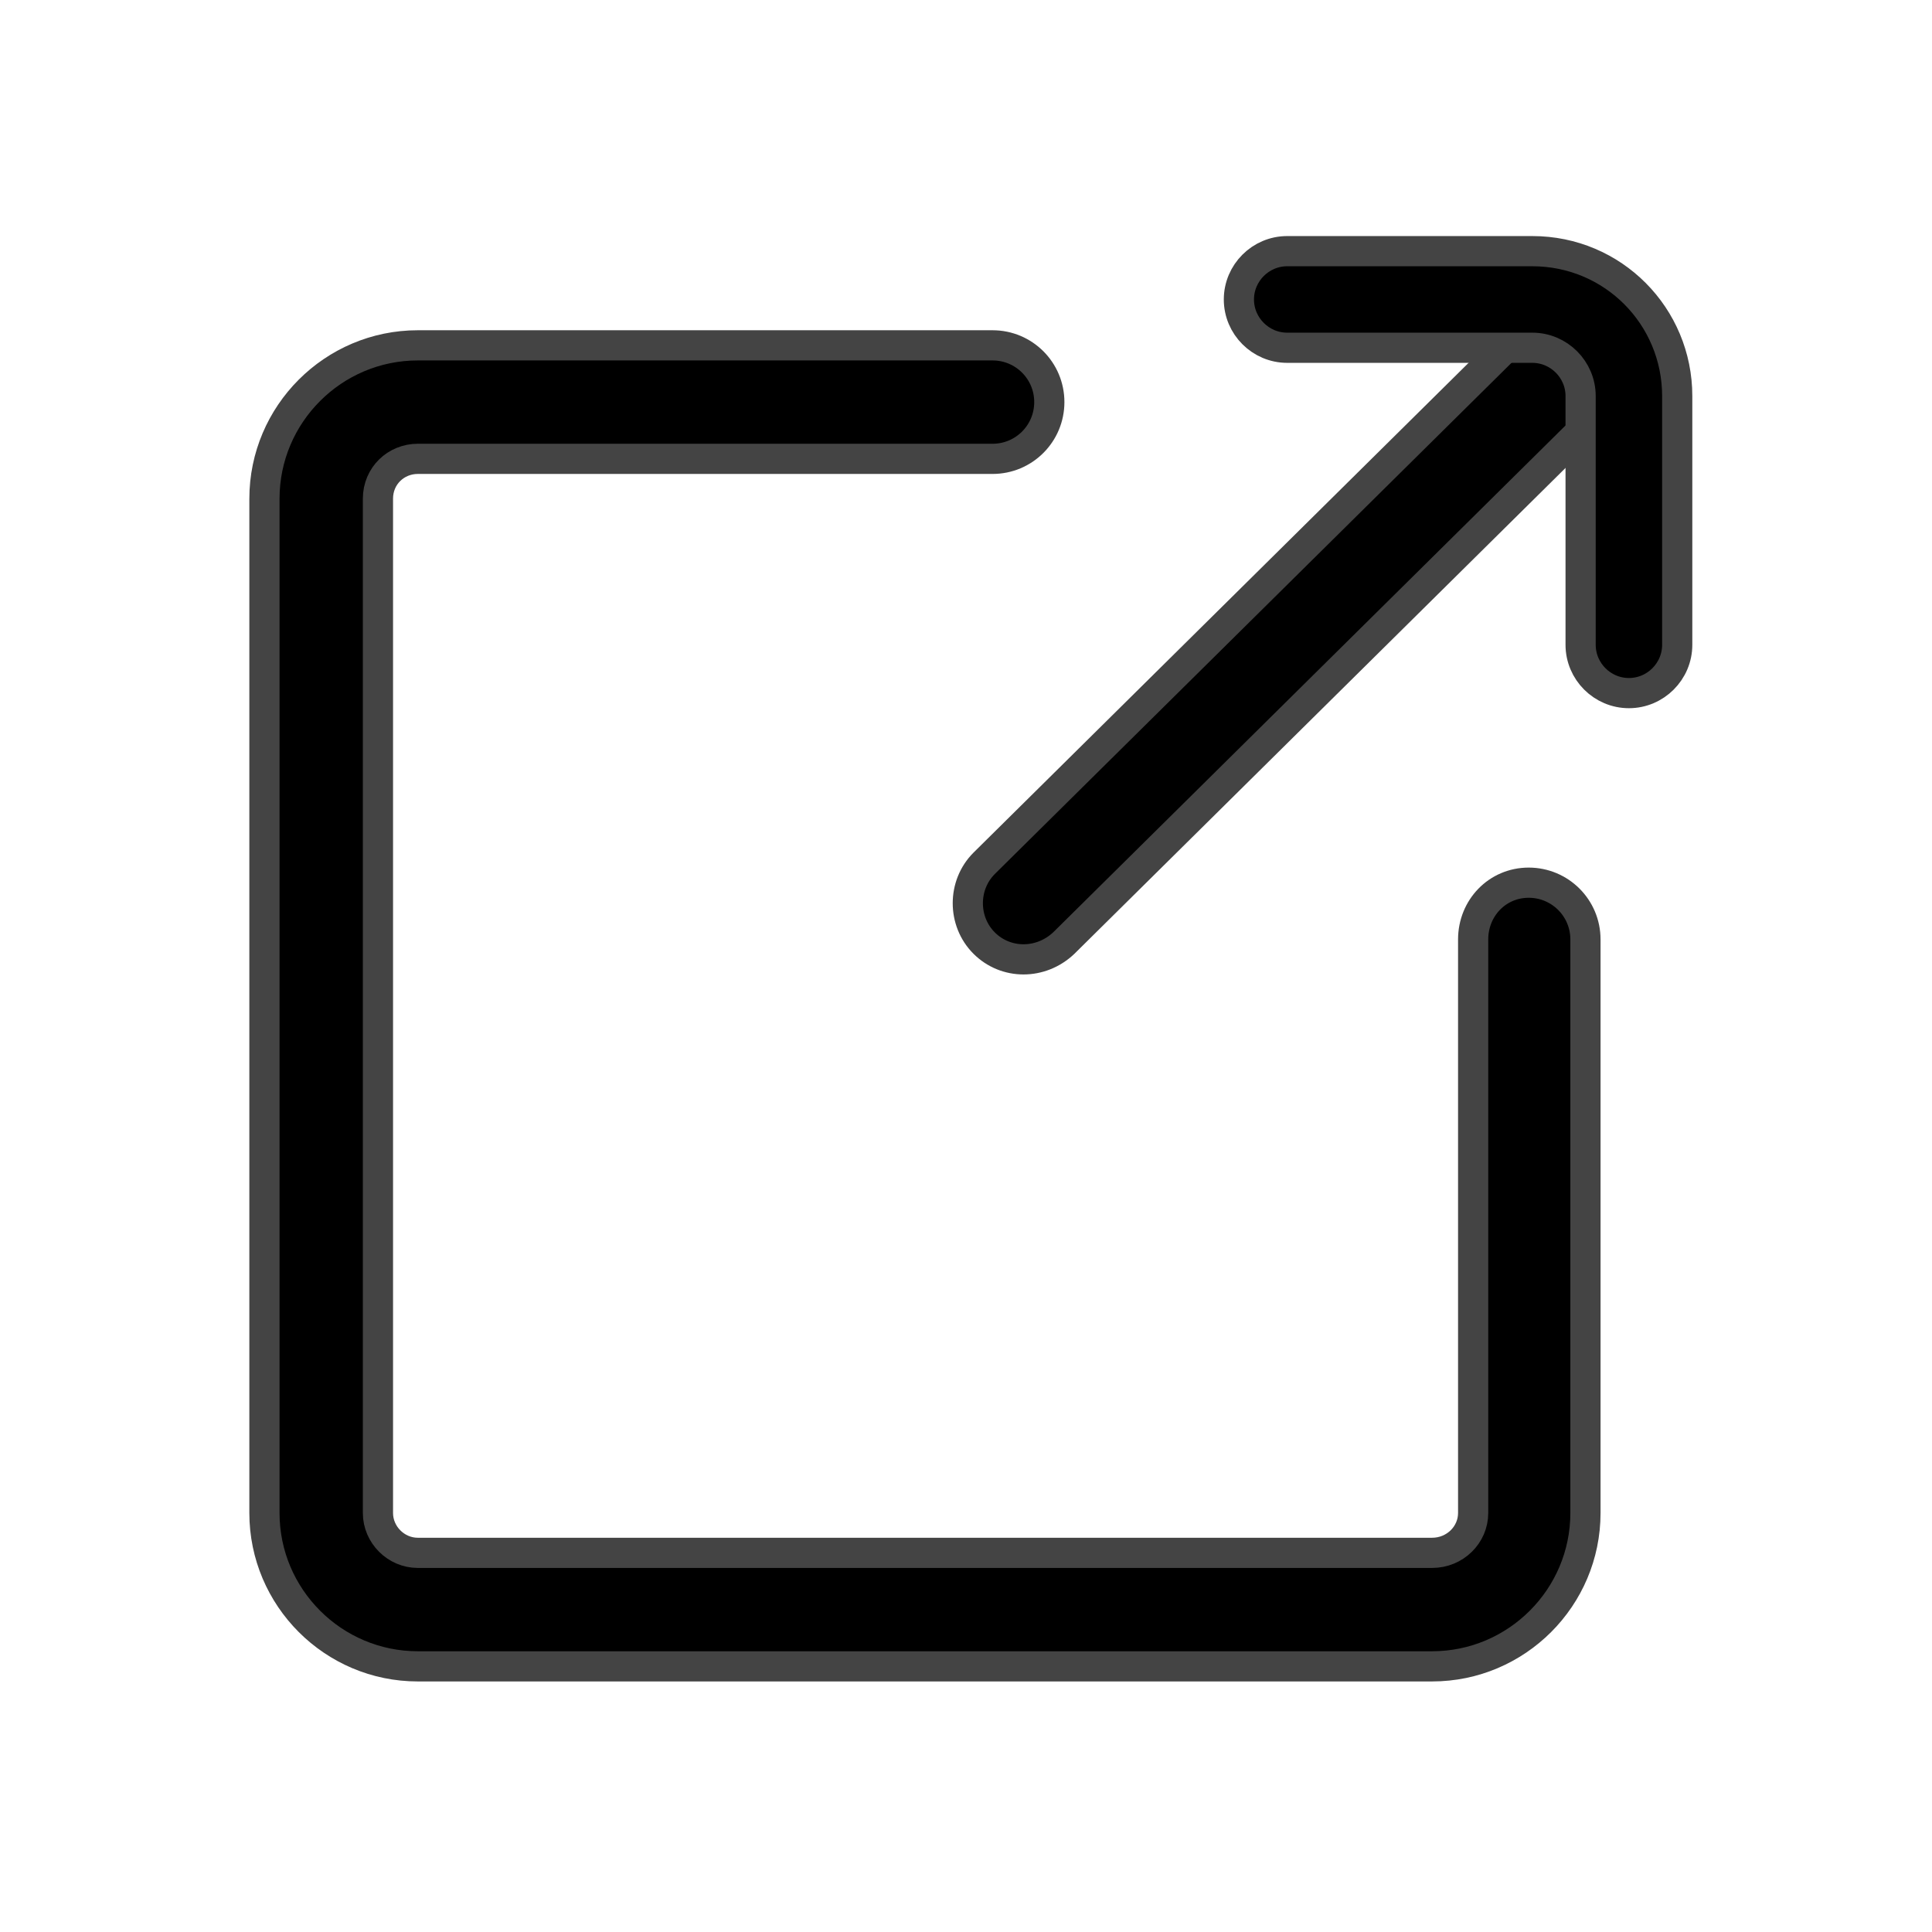
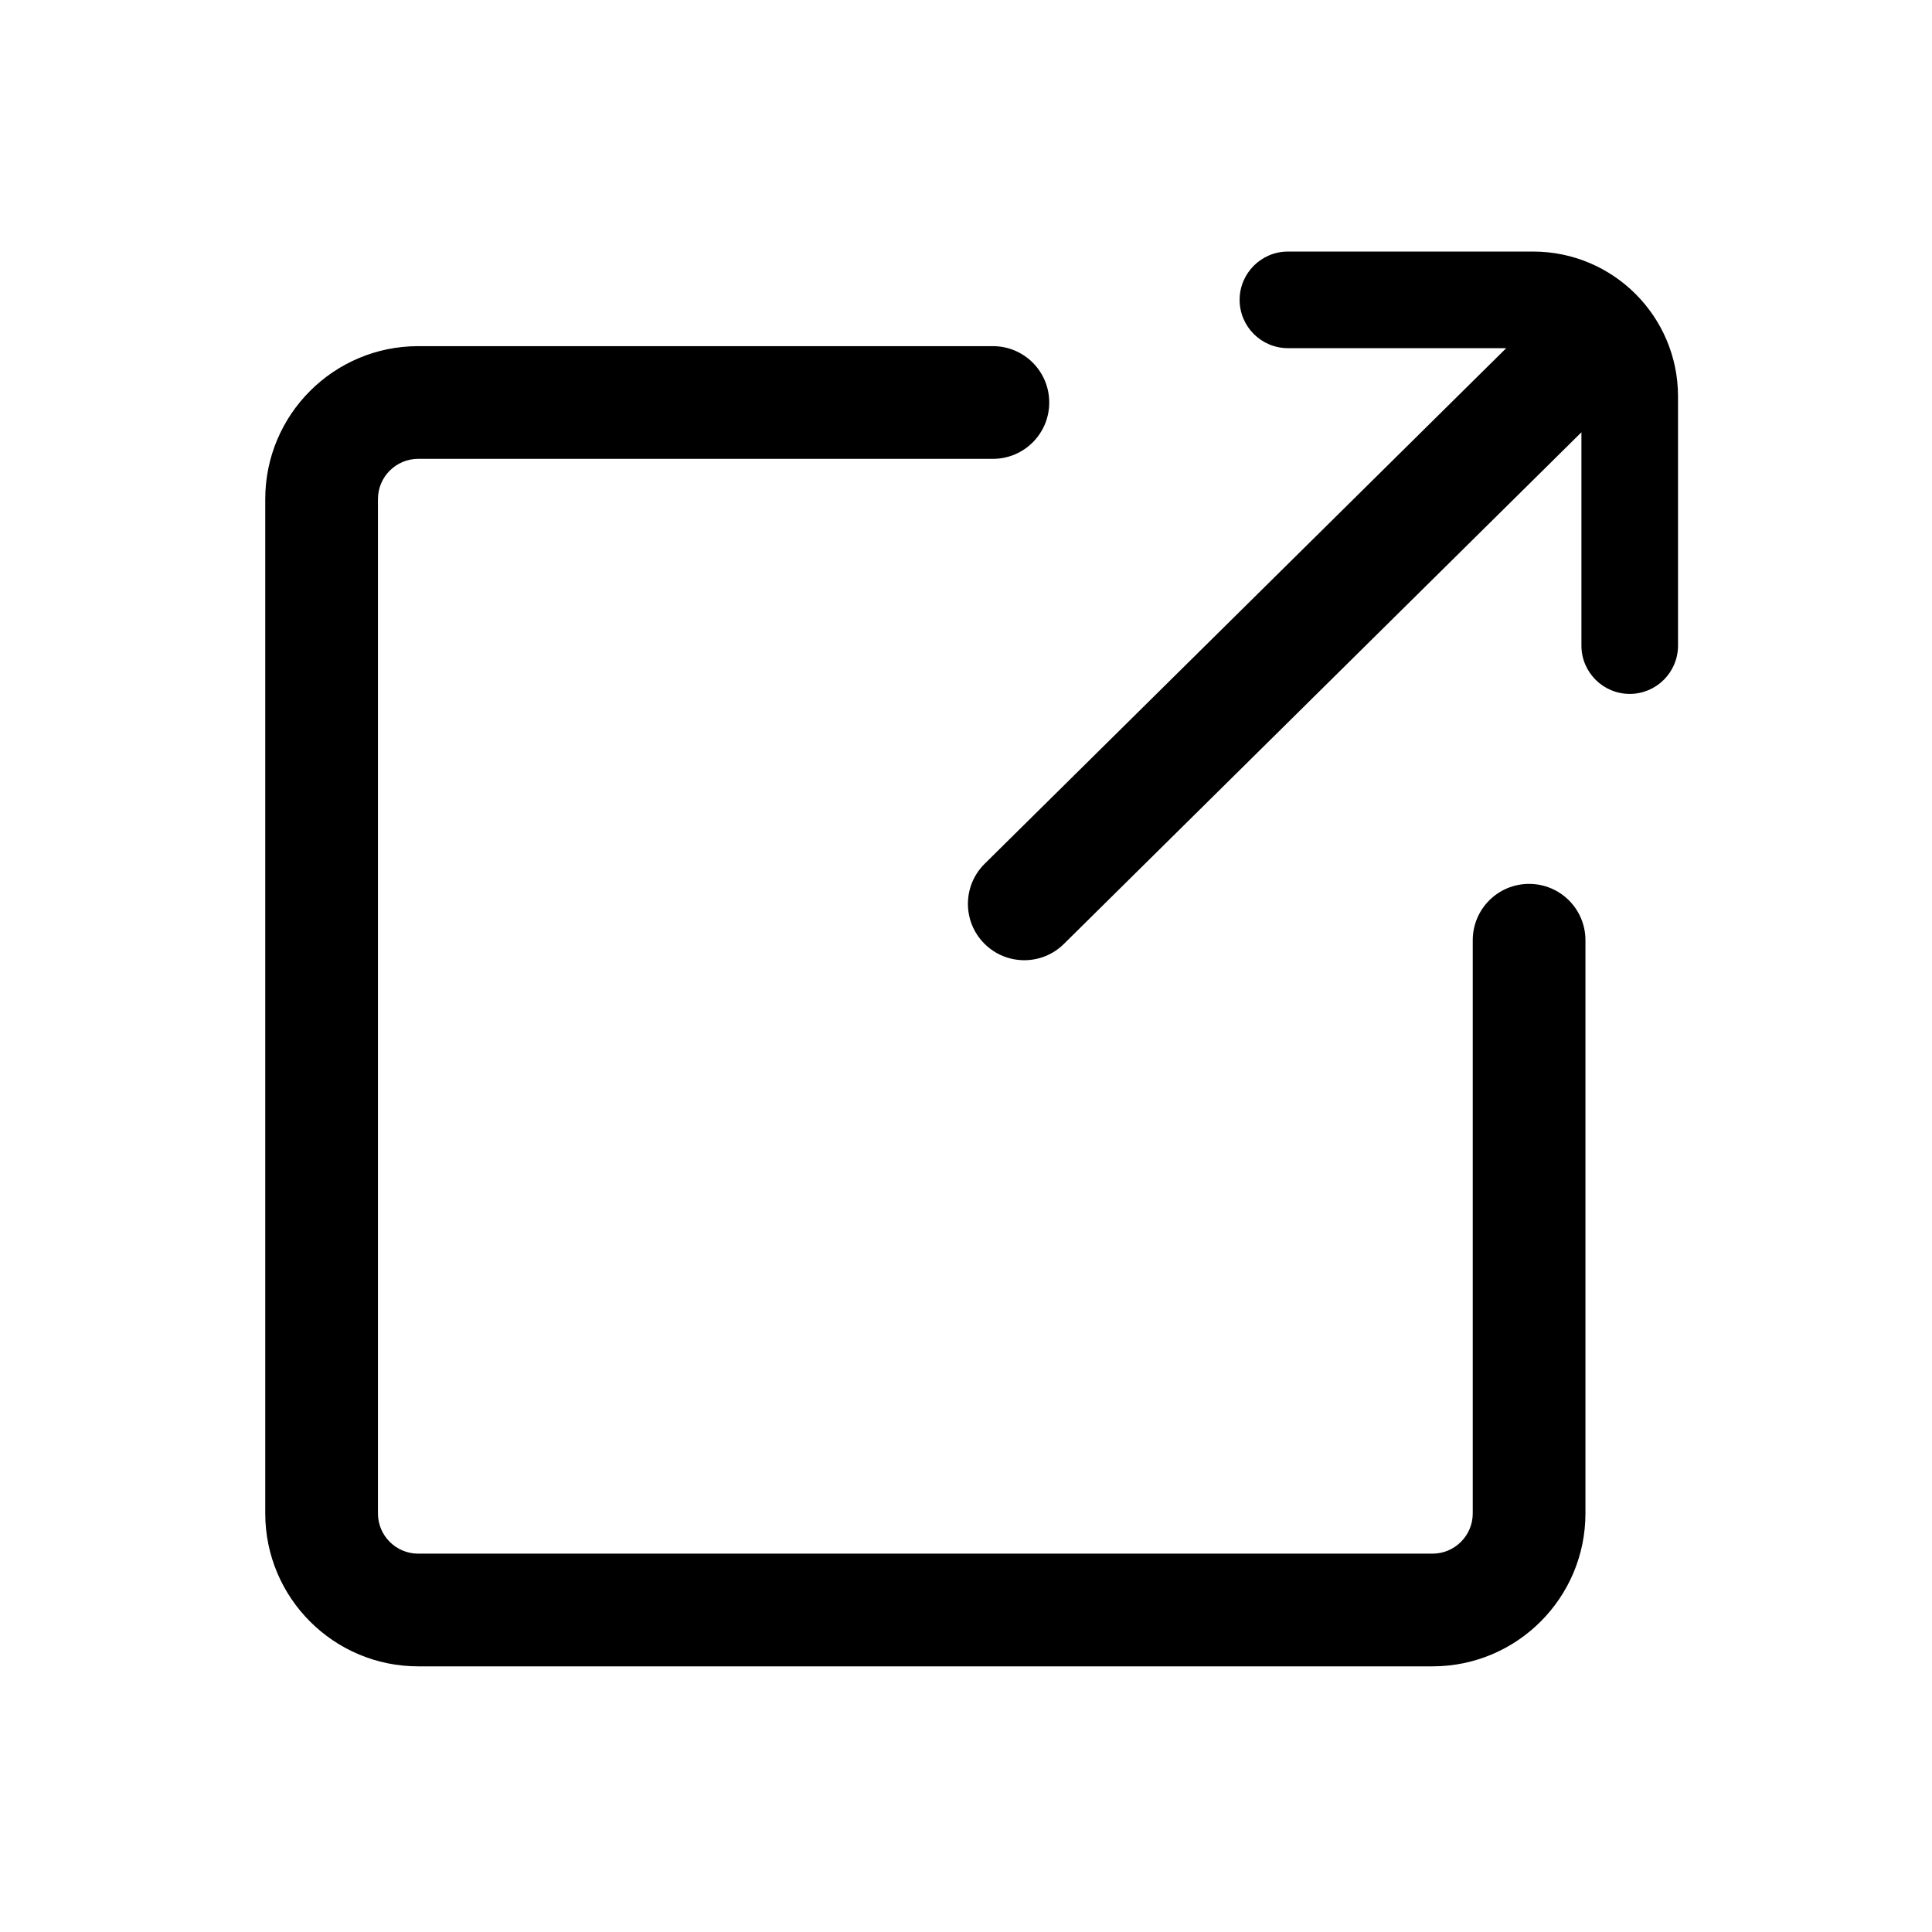
- <svg xmlns="http://www.w3.org/2000/svg" version="1.1" width="32" height="32" viewBox="0 0 32 32">
-   <path d="M16.44 5.72c0.52 0 0.94 0.42 0.94 0.94s-0.42 0.94-0.94 0.94h-9.52c-0.36 0-0.66 0.28-0.66 0.66v16.8c0 0.36 0.3 0.66 0.66 0.66h16.8c0.38 0 0.68-0.3 0.68-0.66v-9.5c0-0.52 0.4-0.94 0.92-0.94s0.94 0.42 0.94 0.94v9.5c0 1.4-1.14 2.54-2.54 2.54h-16.8c-1.4 0-2.54-1.14-2.54-2.54v-16.8c0-1.4 1.14-2.54 2.54-2.54h9.52z" />
-   <path fill="none" stroke="#444" stroke-linejoin="miter" stroke-linecap="butt" stroke-miterlimit="4" stroke-width="0.5" d="M17.38 6.66c0 0.52-0.42 0.94-0.94 0.94h-9.52c-0.36 0-0.66 0.28-0.66 0.66v16.8c0 0.36 0.3 0.66 0.66 0.66h16.8c0.38 0 0.68-0.3 0.68-0.66v-9.5c0-0.52 0.4-0.94 0.92-0.94s0.94 0.42 0.94 0.94v9.5c0 1.4-1.14 2.54-2.54 2.54h-16.8c-1.4 0-2.54-1.14-2.54-2.54v-16.8c0-1.4 1.14-2.54 2.54-2.54h9.52c0.52 0 0.94 0.42 0.94 0.94z" />
-   <path d="M25.64 5.060c0.38-0.36 0.96-0.36 1.32 0 0.38 0.36 0.36 0.96 0 1.32l-9.34 9.24c-0.38 0.36-0.96 0.36-1.32 0s-0.36-0.96 0-1.32l9.34-9.24z" />
-   <path fill="none" stroke="#444" stroke-linejoin="miter" stroke-linecap="butt" stroke-miterlimit="4" stroke-width="0.5" d="M26.96 5.060c0.38 0.36 0.36 0.96 0 1.32l-9.34 9.24c-0.38 0.36-0.96 0.36-1.32 0s-0.36-0.96 0-1.32l9.34-9.24c0.38-0.36 0.96-0.36 1.32 0z" />
-   <path d="M25.38 4.16c1.34 0 2.4 1.080 2.4 2.4v4.12c0 0.44-0.36 0.8-0.8 0.8s-0.8-0.36-0.8-0.8v-4.12c0-0.44-0.36-0.8-0.8-0.8h-4.060c-0.44 0-0.8-0.36-0.8-0.8s0.36-0.8 0.8-0.8h4.060z" />
-   <path fill="none" stroke="#444" stroke-linejoin="miter" stroke-linecap="butt" stroke-miterlimit="4" stroke-width="0.5" d="M27.78 6.56v4.12c0 0.44-0.36 0.8-0.8 0.8s-0.8-0.36-0.8-0.8v-4.12c0-0.44-0.36-0.8-0.8-0.8h-4.060c-0.44 0-0.8-0.36-0.8-0.8s0.36-0.8 0.8-0.8h4.060c1.34 0 2.4 1.080 2.4 2.4z" />
+ <svg xmlns="http://www.w3.org/2000/svg" version="1.1" width="24" height="24" viewBox="0 0 24 24">
+   <path fill="currentColor" d="M19.045 3.125c0.994 0 1.8 0.806 1.8 1.8v3.095c0 0.331-0.269 0.6-0.6 0.6s-0.6-0.269-0.6-0.6v-2.65l-6.429 6.356c-0.275 0.272-0.718 0.269-0.99-0.006s-0.269-0.718 0.006-0.99l6.479-6.405h-2.712c-0.331 0-0.6-0.269-0.6-0.6s0.269-0.6 0.6-0.6h3.046zM13.034 5c0-0.387-0.313-0.7-0.7-0.7h-7.139c-1.049 0-1.9 0.851-1.9 1.9v12.6c0 1.049 0.851 1.9 1.9 1.9h12.6c1.049 0 1.9-0.851 1.9-1.9v-7.12c0-0.387-0.313-0.7-0.7-0.7s-0.7 0.313-0.7 0.7v7.12c0 0.276-0.224 0.5-0.5 0.5h-12.6c-0.276 0-0.5-0.224-0.5-0.5v-12.6c0-0.276 0.224-0.5 0.5-0.5h7.139c0.387 0 0.7-0.313 0.7-0.7z" />
</svg>
